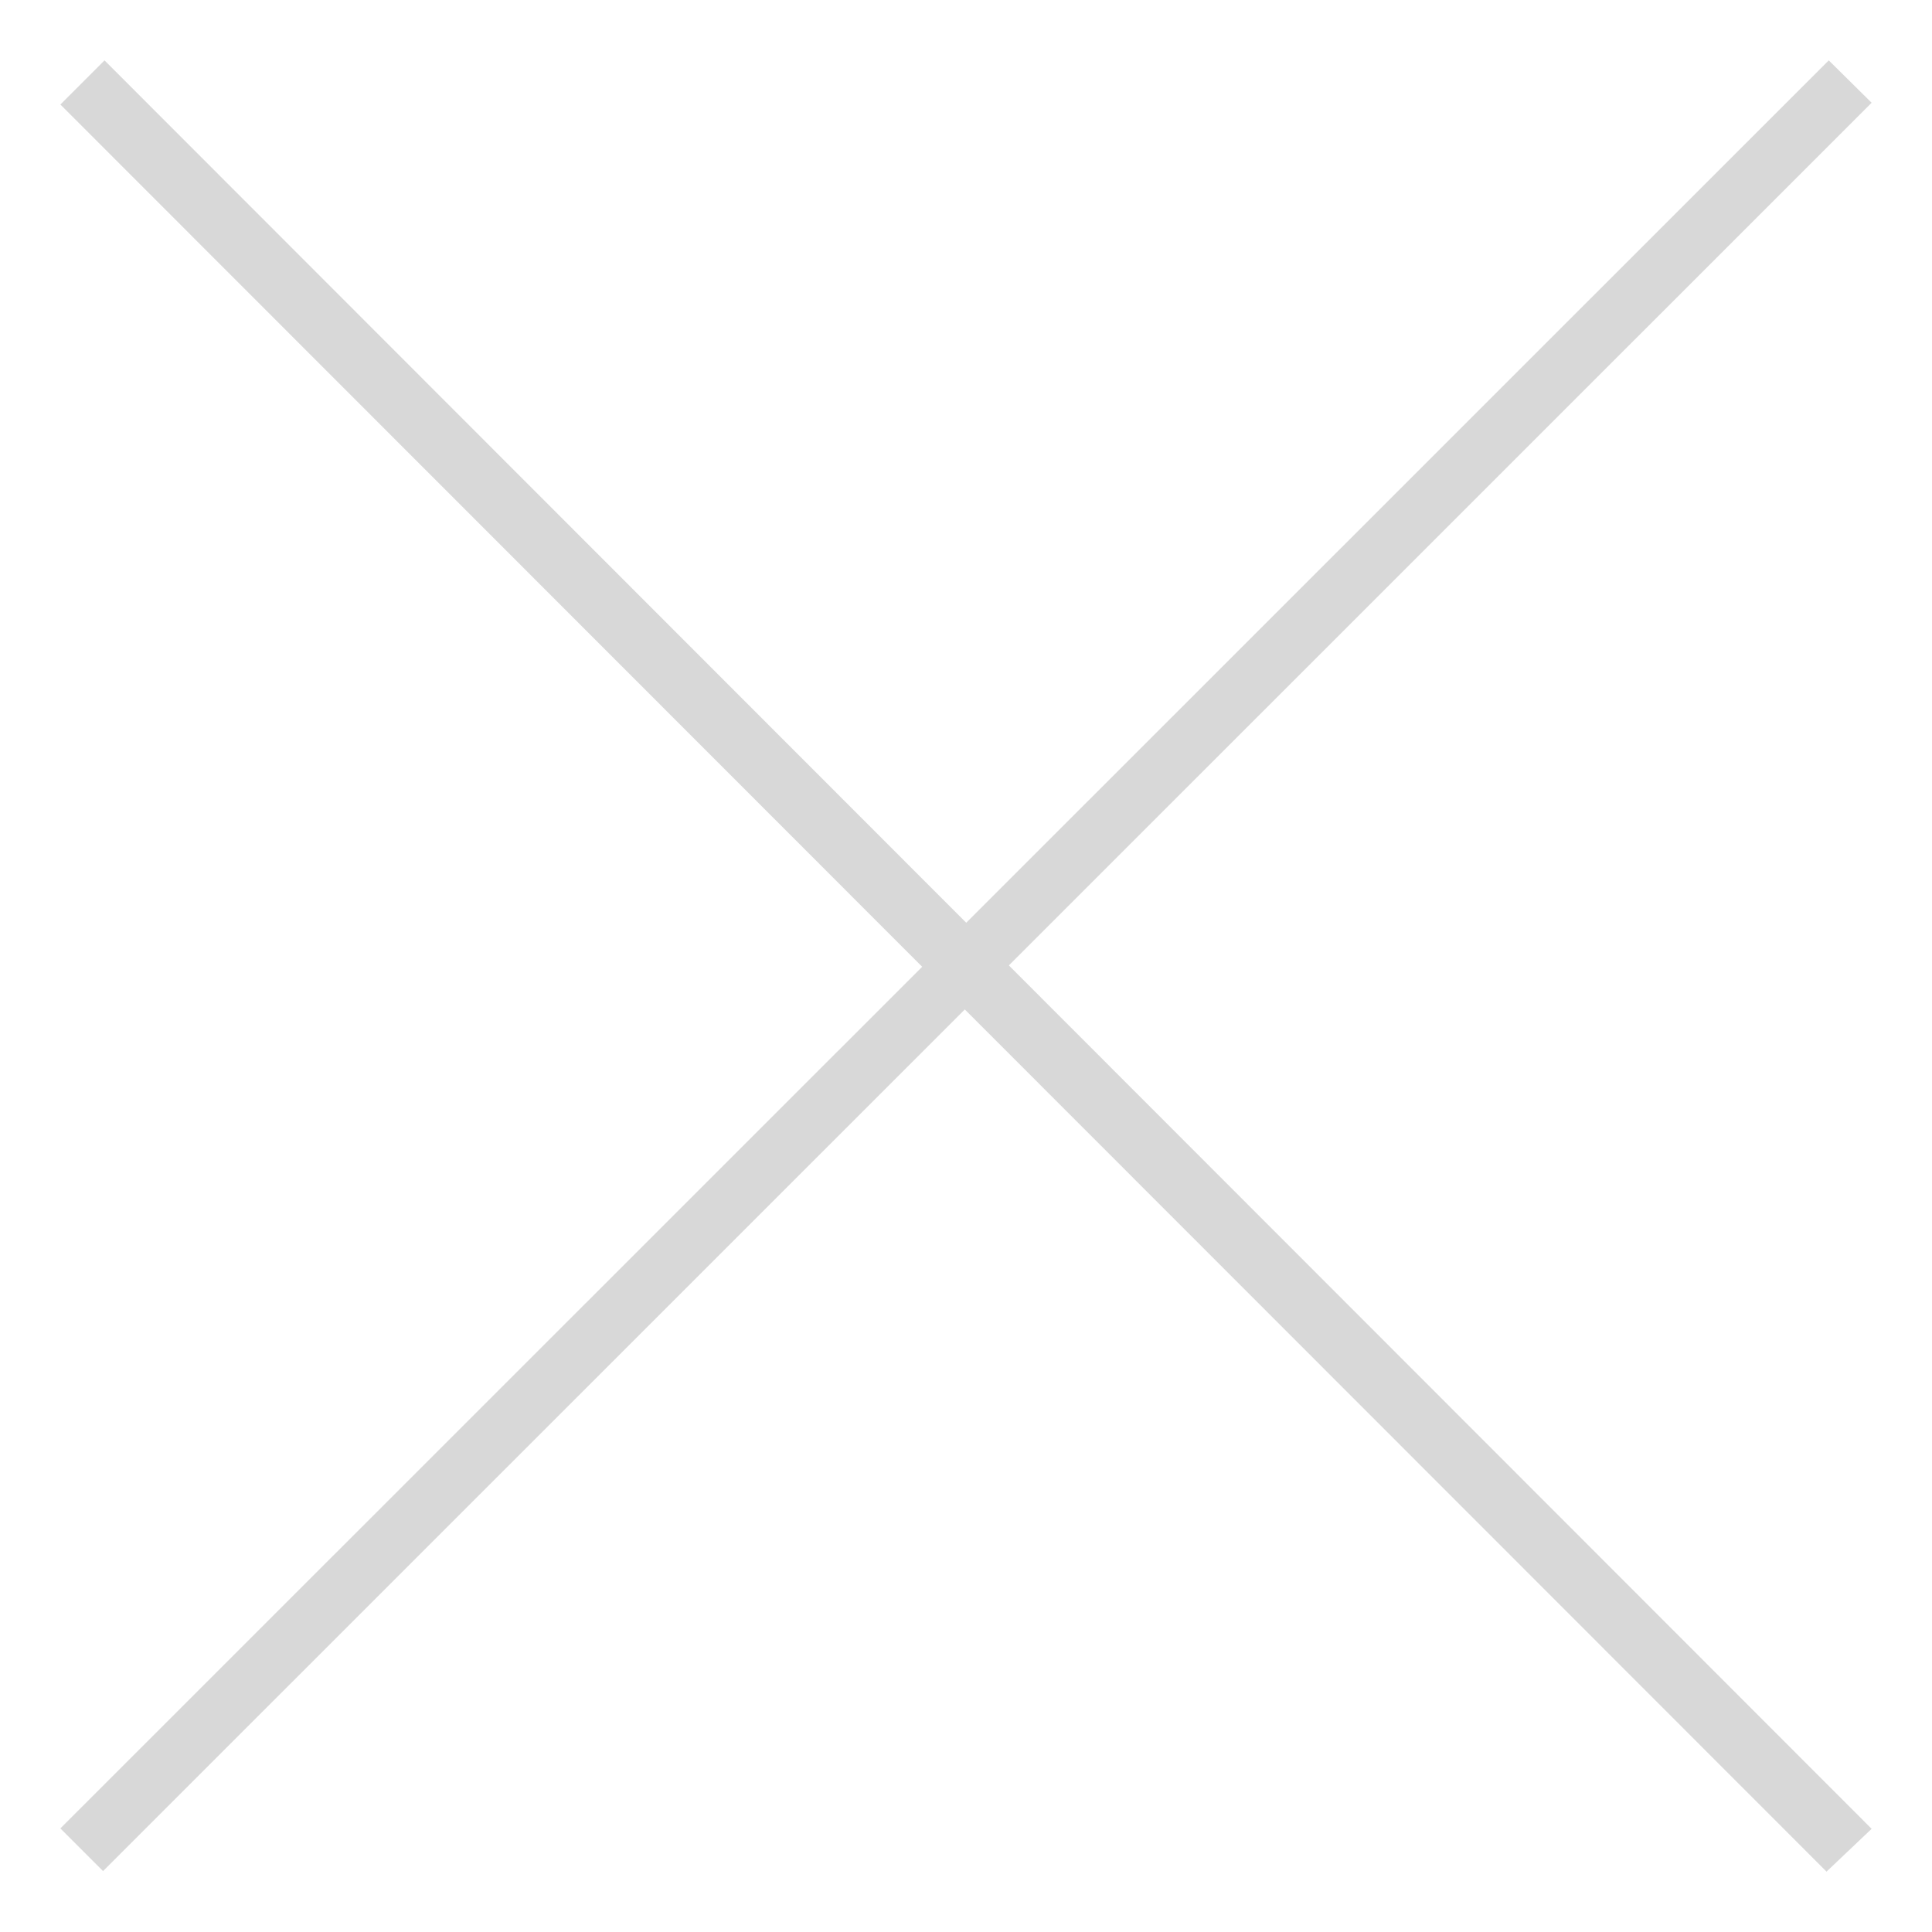
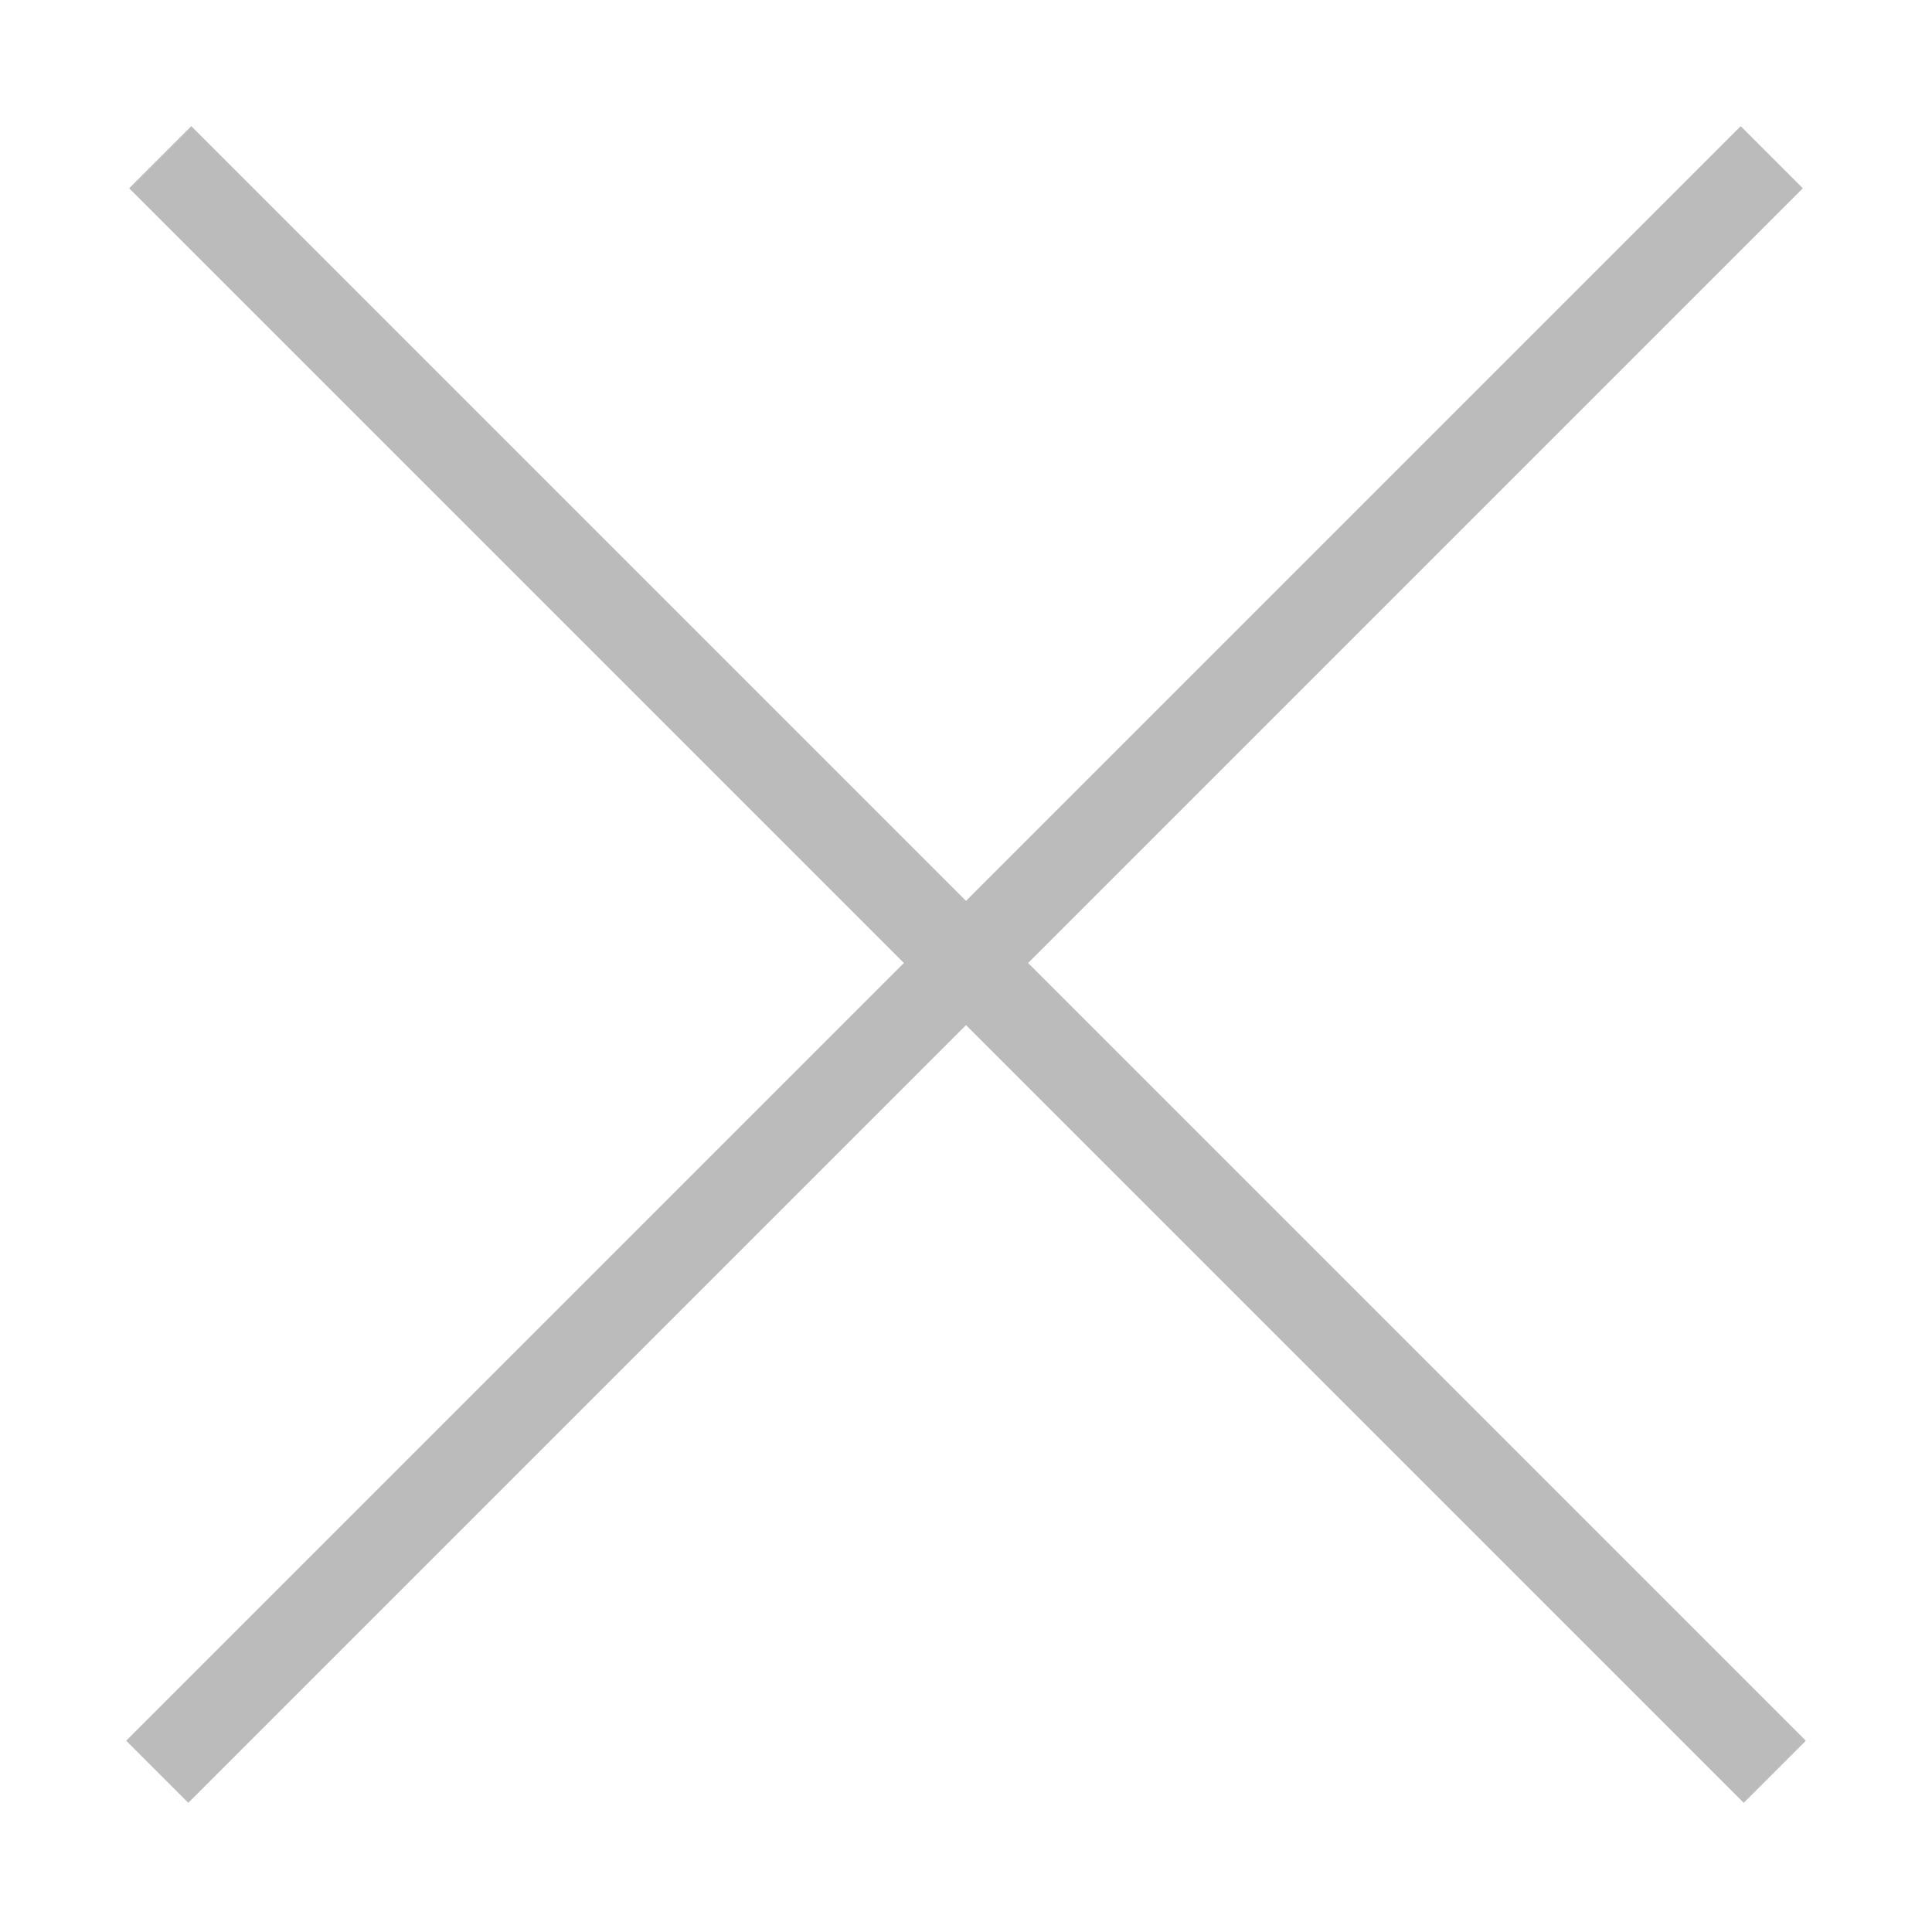
- <svg xmlns="http://www.w3.org/2000/svg" width="32" height="32" viewBox="0 0 32 32">
-   <g fill="#D8D8D8" fill-rule="evenodd">
-     <path d="M1 1.731L1.731 1 31 30.291l-.747.709z" />
-     <path d="M31 1.702L30.29 1 1 30.284l.707.707z" />
+ <svg xmlns="http://www.w3.org/2000/svg" width="22" height="22" viewBox="0 0 22 22">
+   <g fill="#BBB" fill-rule="evenodd">
+     <path d="M1.471 2.144l.707-.707 18.385 18.385-.707.707z" />
+     <path d="M20.529 2.144l-.707-.707L1.437 19.822l.707.707z" />
  </g>
</svg>
